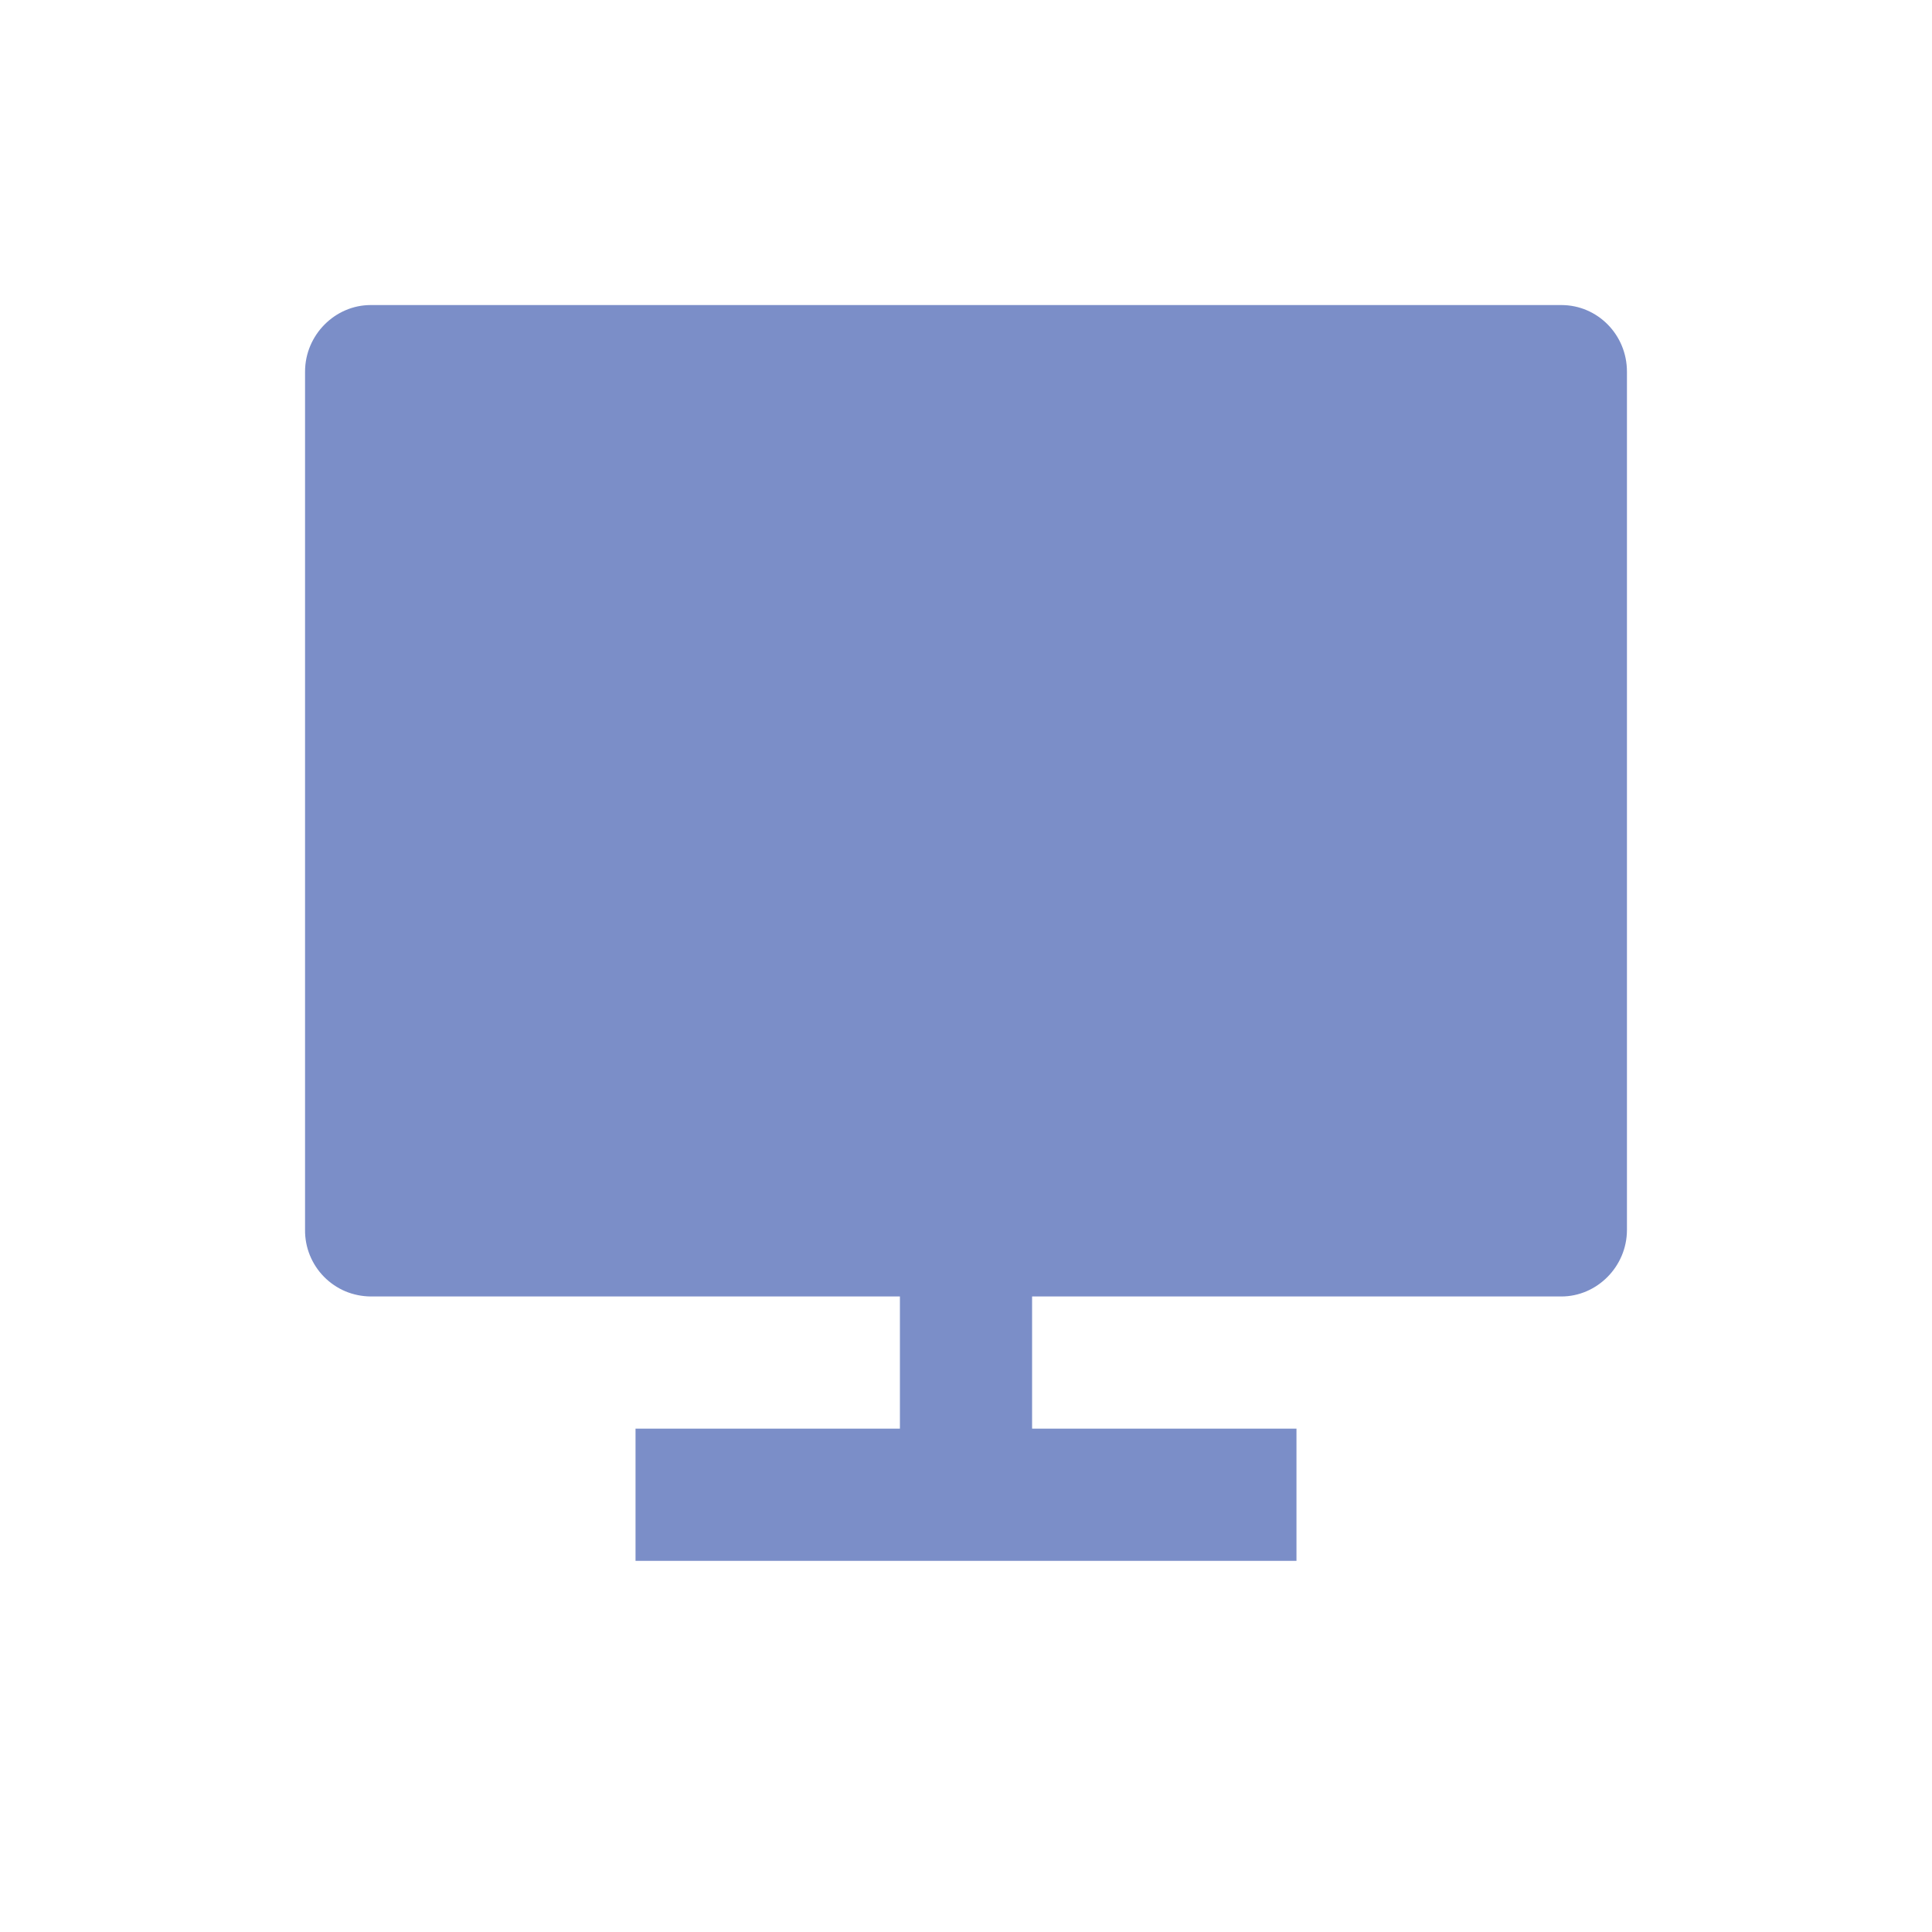
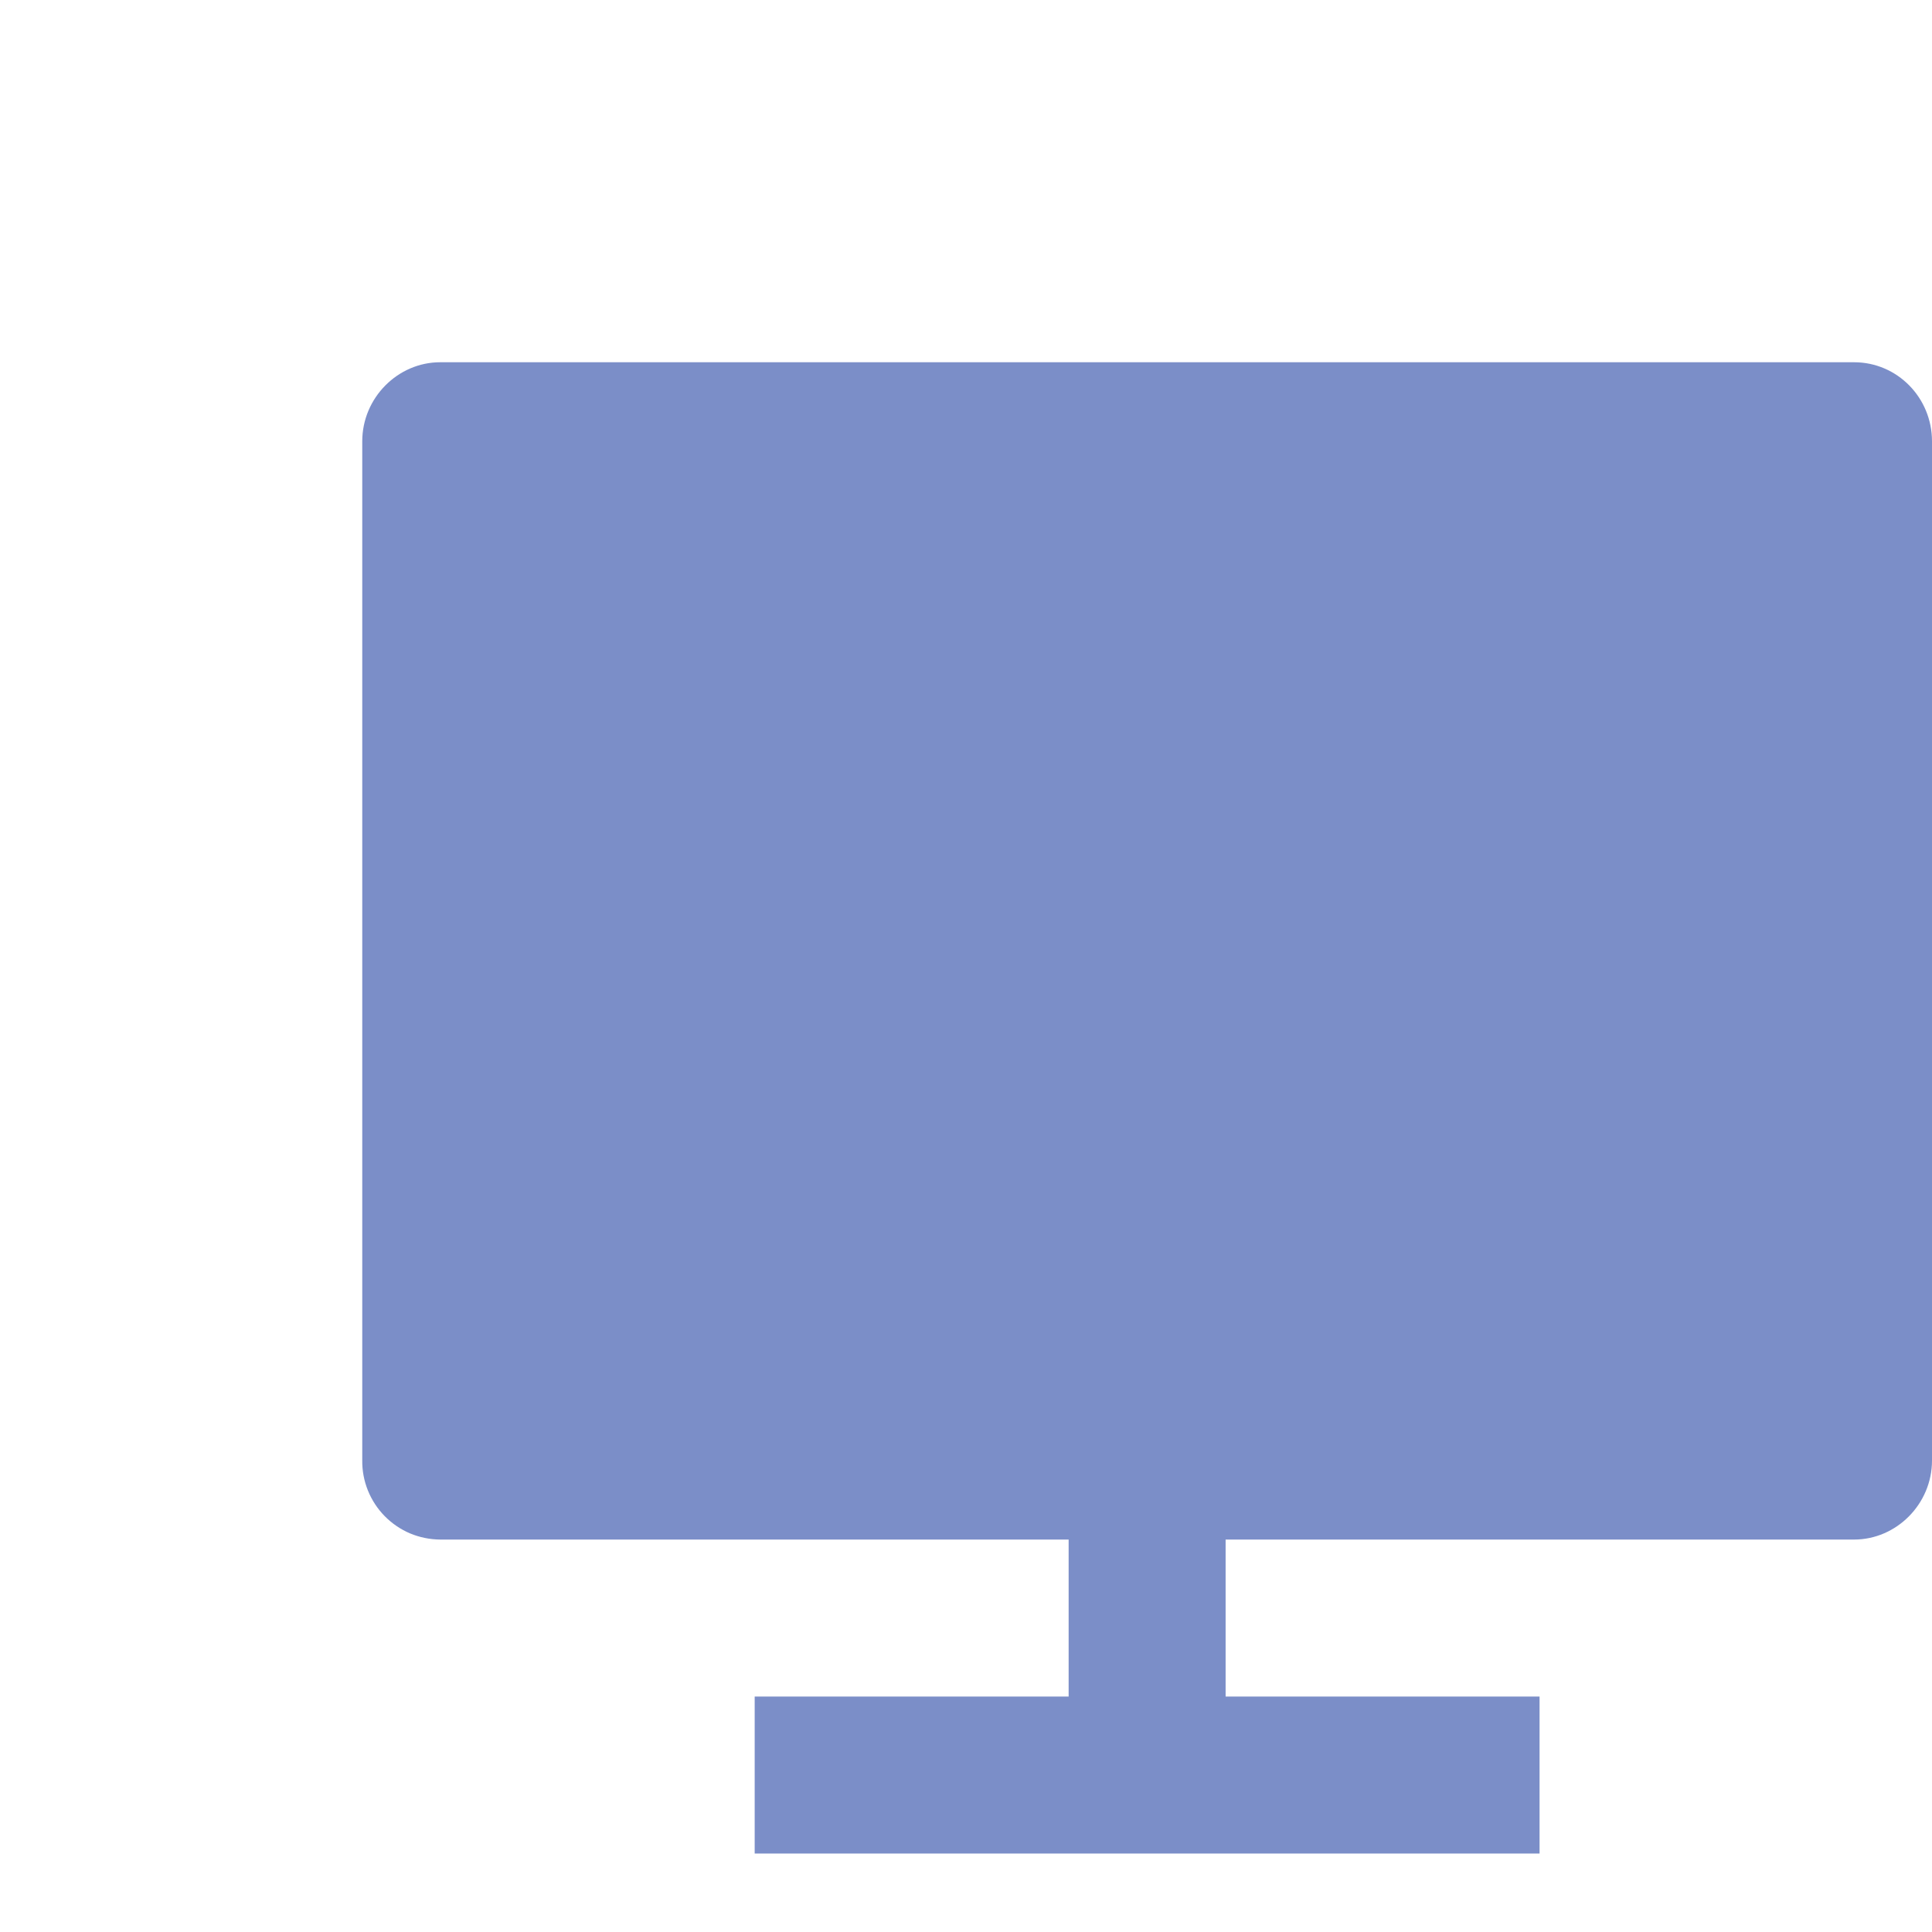
- <svg xmlns="http://www.w3.org/2000/svg" width="19" height="19" viewBox="0 0 19 19" fill="none">
+ <svg xmlns="http://www.w3.org/2000/svg" width="16" height="16" viewBox="0 0 16 16" fill="currentColor">
  <path d="M10.15 12.75V14.05H12.75V15.35H6.25V14.05H8.85V12.75H3.645C3.559 12.749 3.475 12.732 3.396 12.699C3.318 12.666 3.246 12.617 3.186 12.556C3.126 12.495 3.079 12.423 3.047 12.344C3.015 12.265 2.999 12.18 3 12.095V3.655C3 3.293 3.296 3 3.645 3H15.355C15.711 3 16 3.292 16 3.655V12.095C16 12.457 15.704 12.75 15.355 12.75H10.15Z" fill="#7B8EC8" />
</svg>
